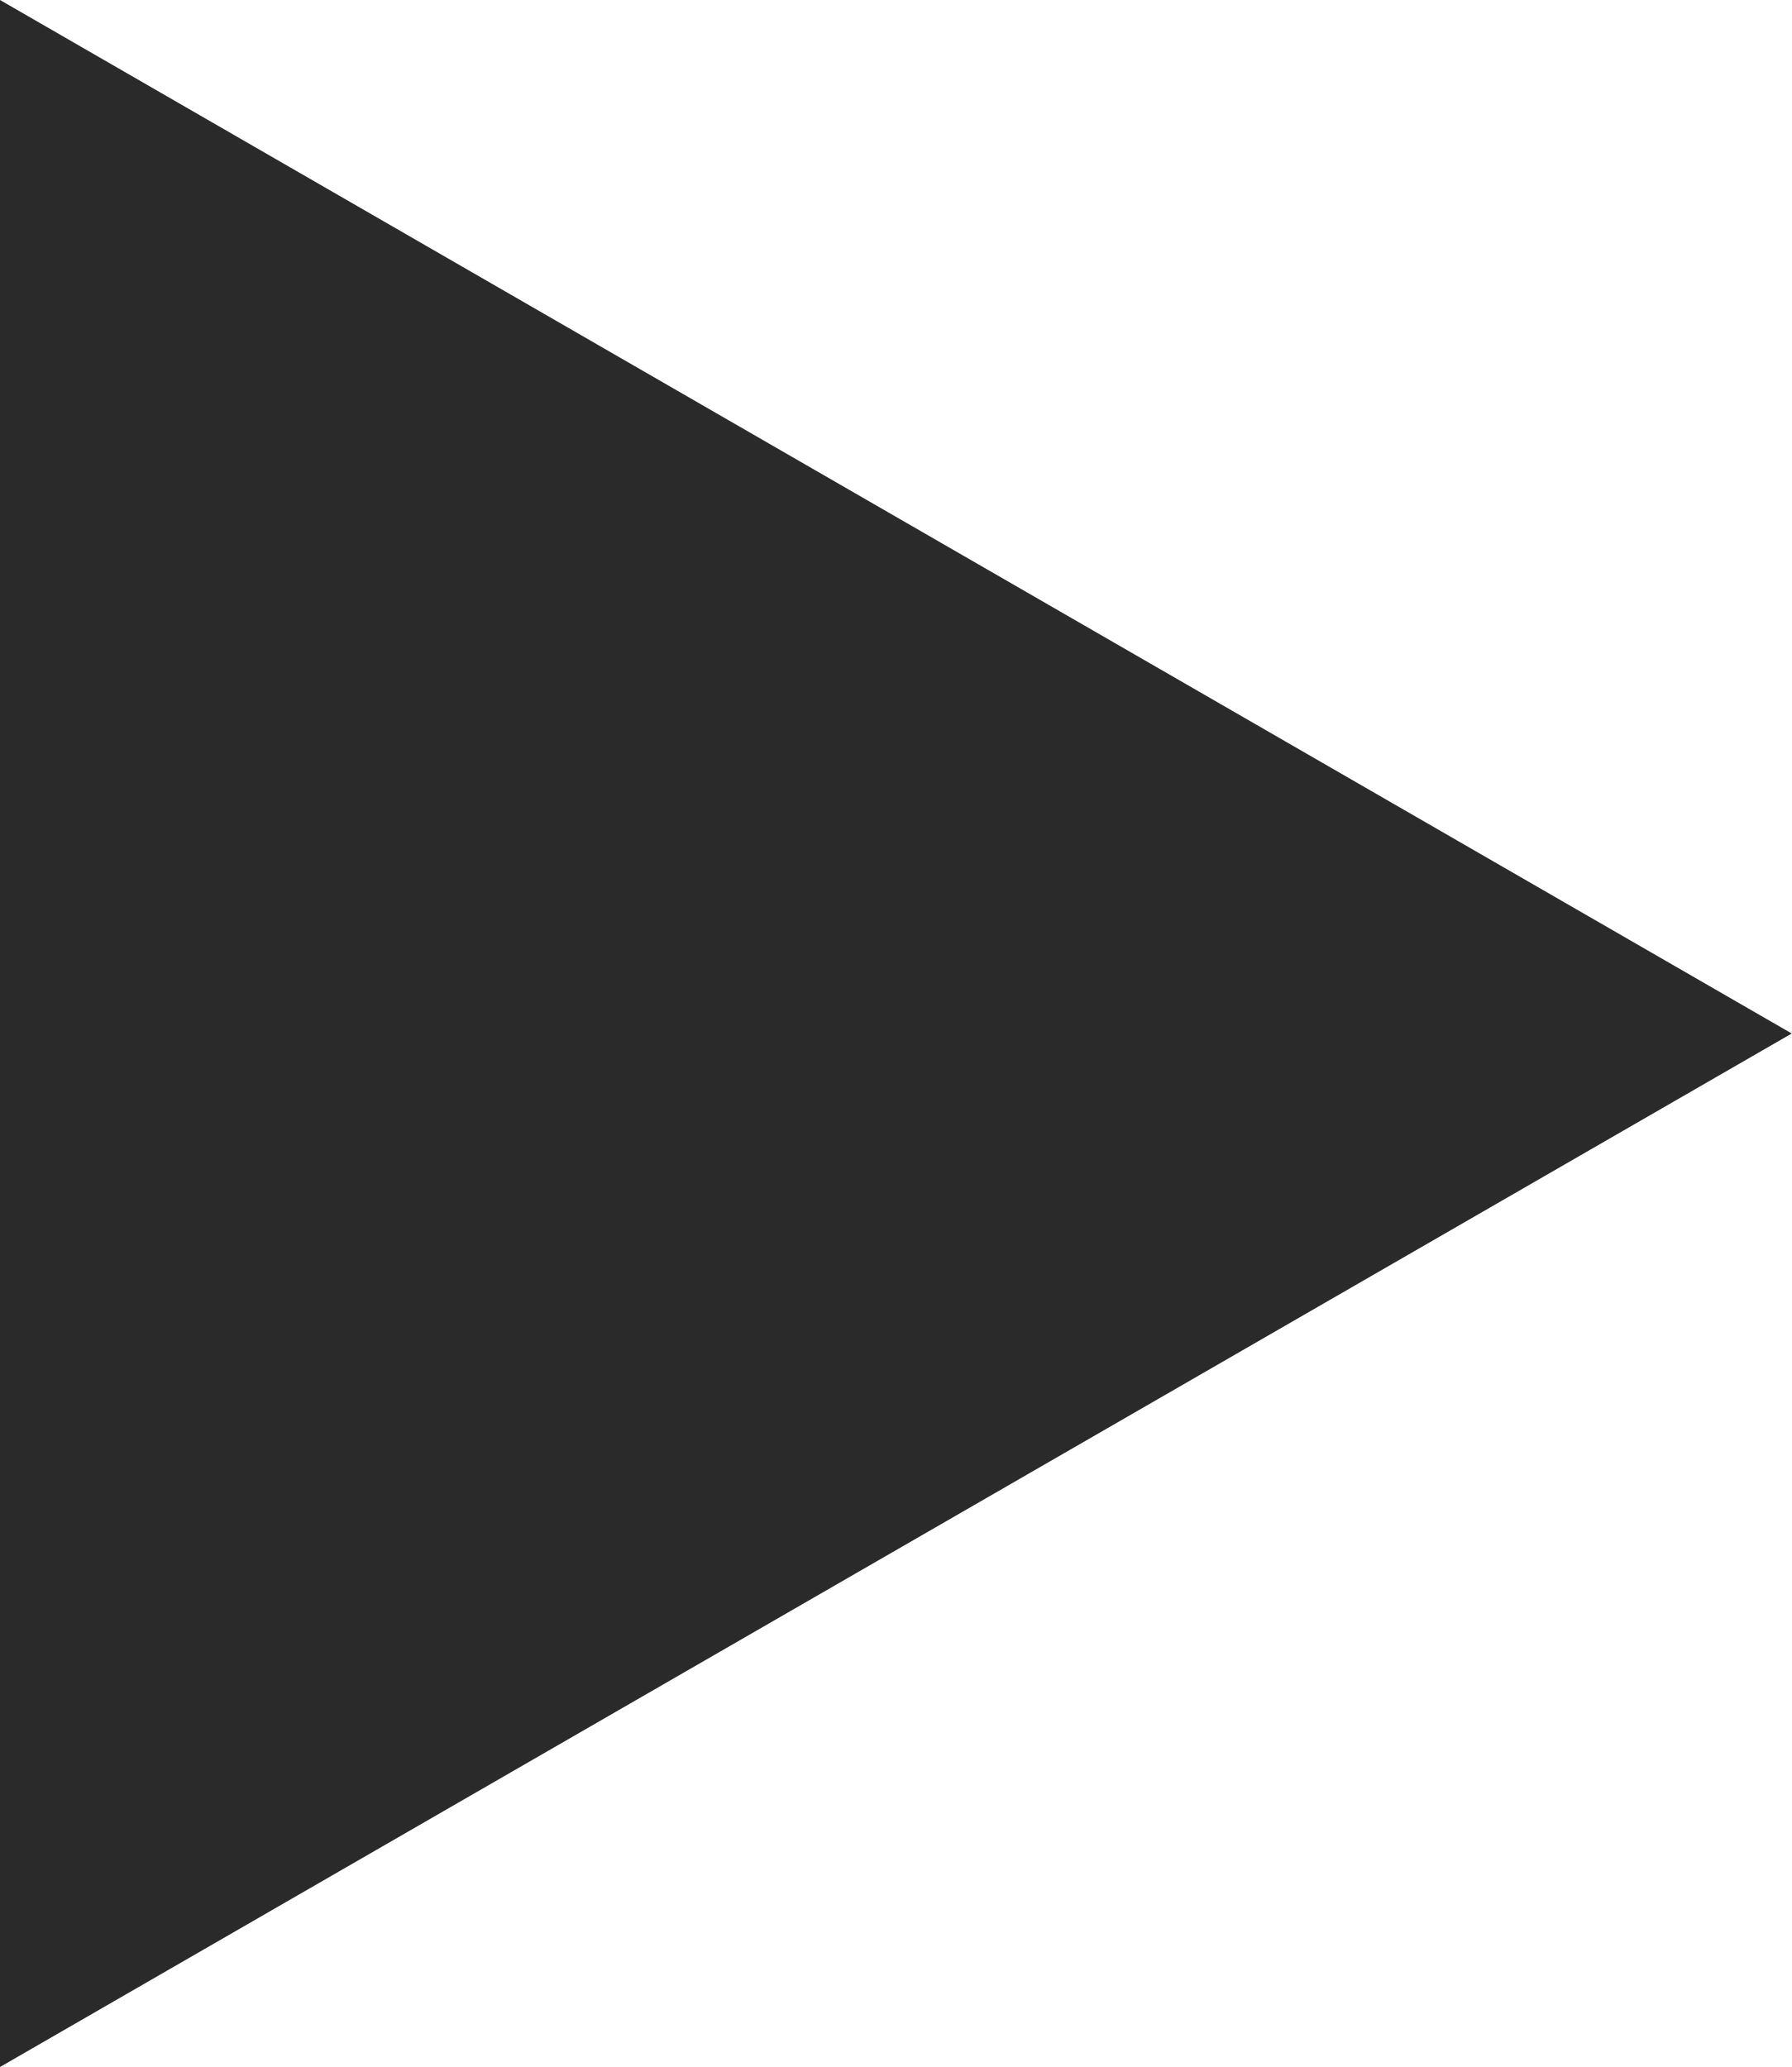
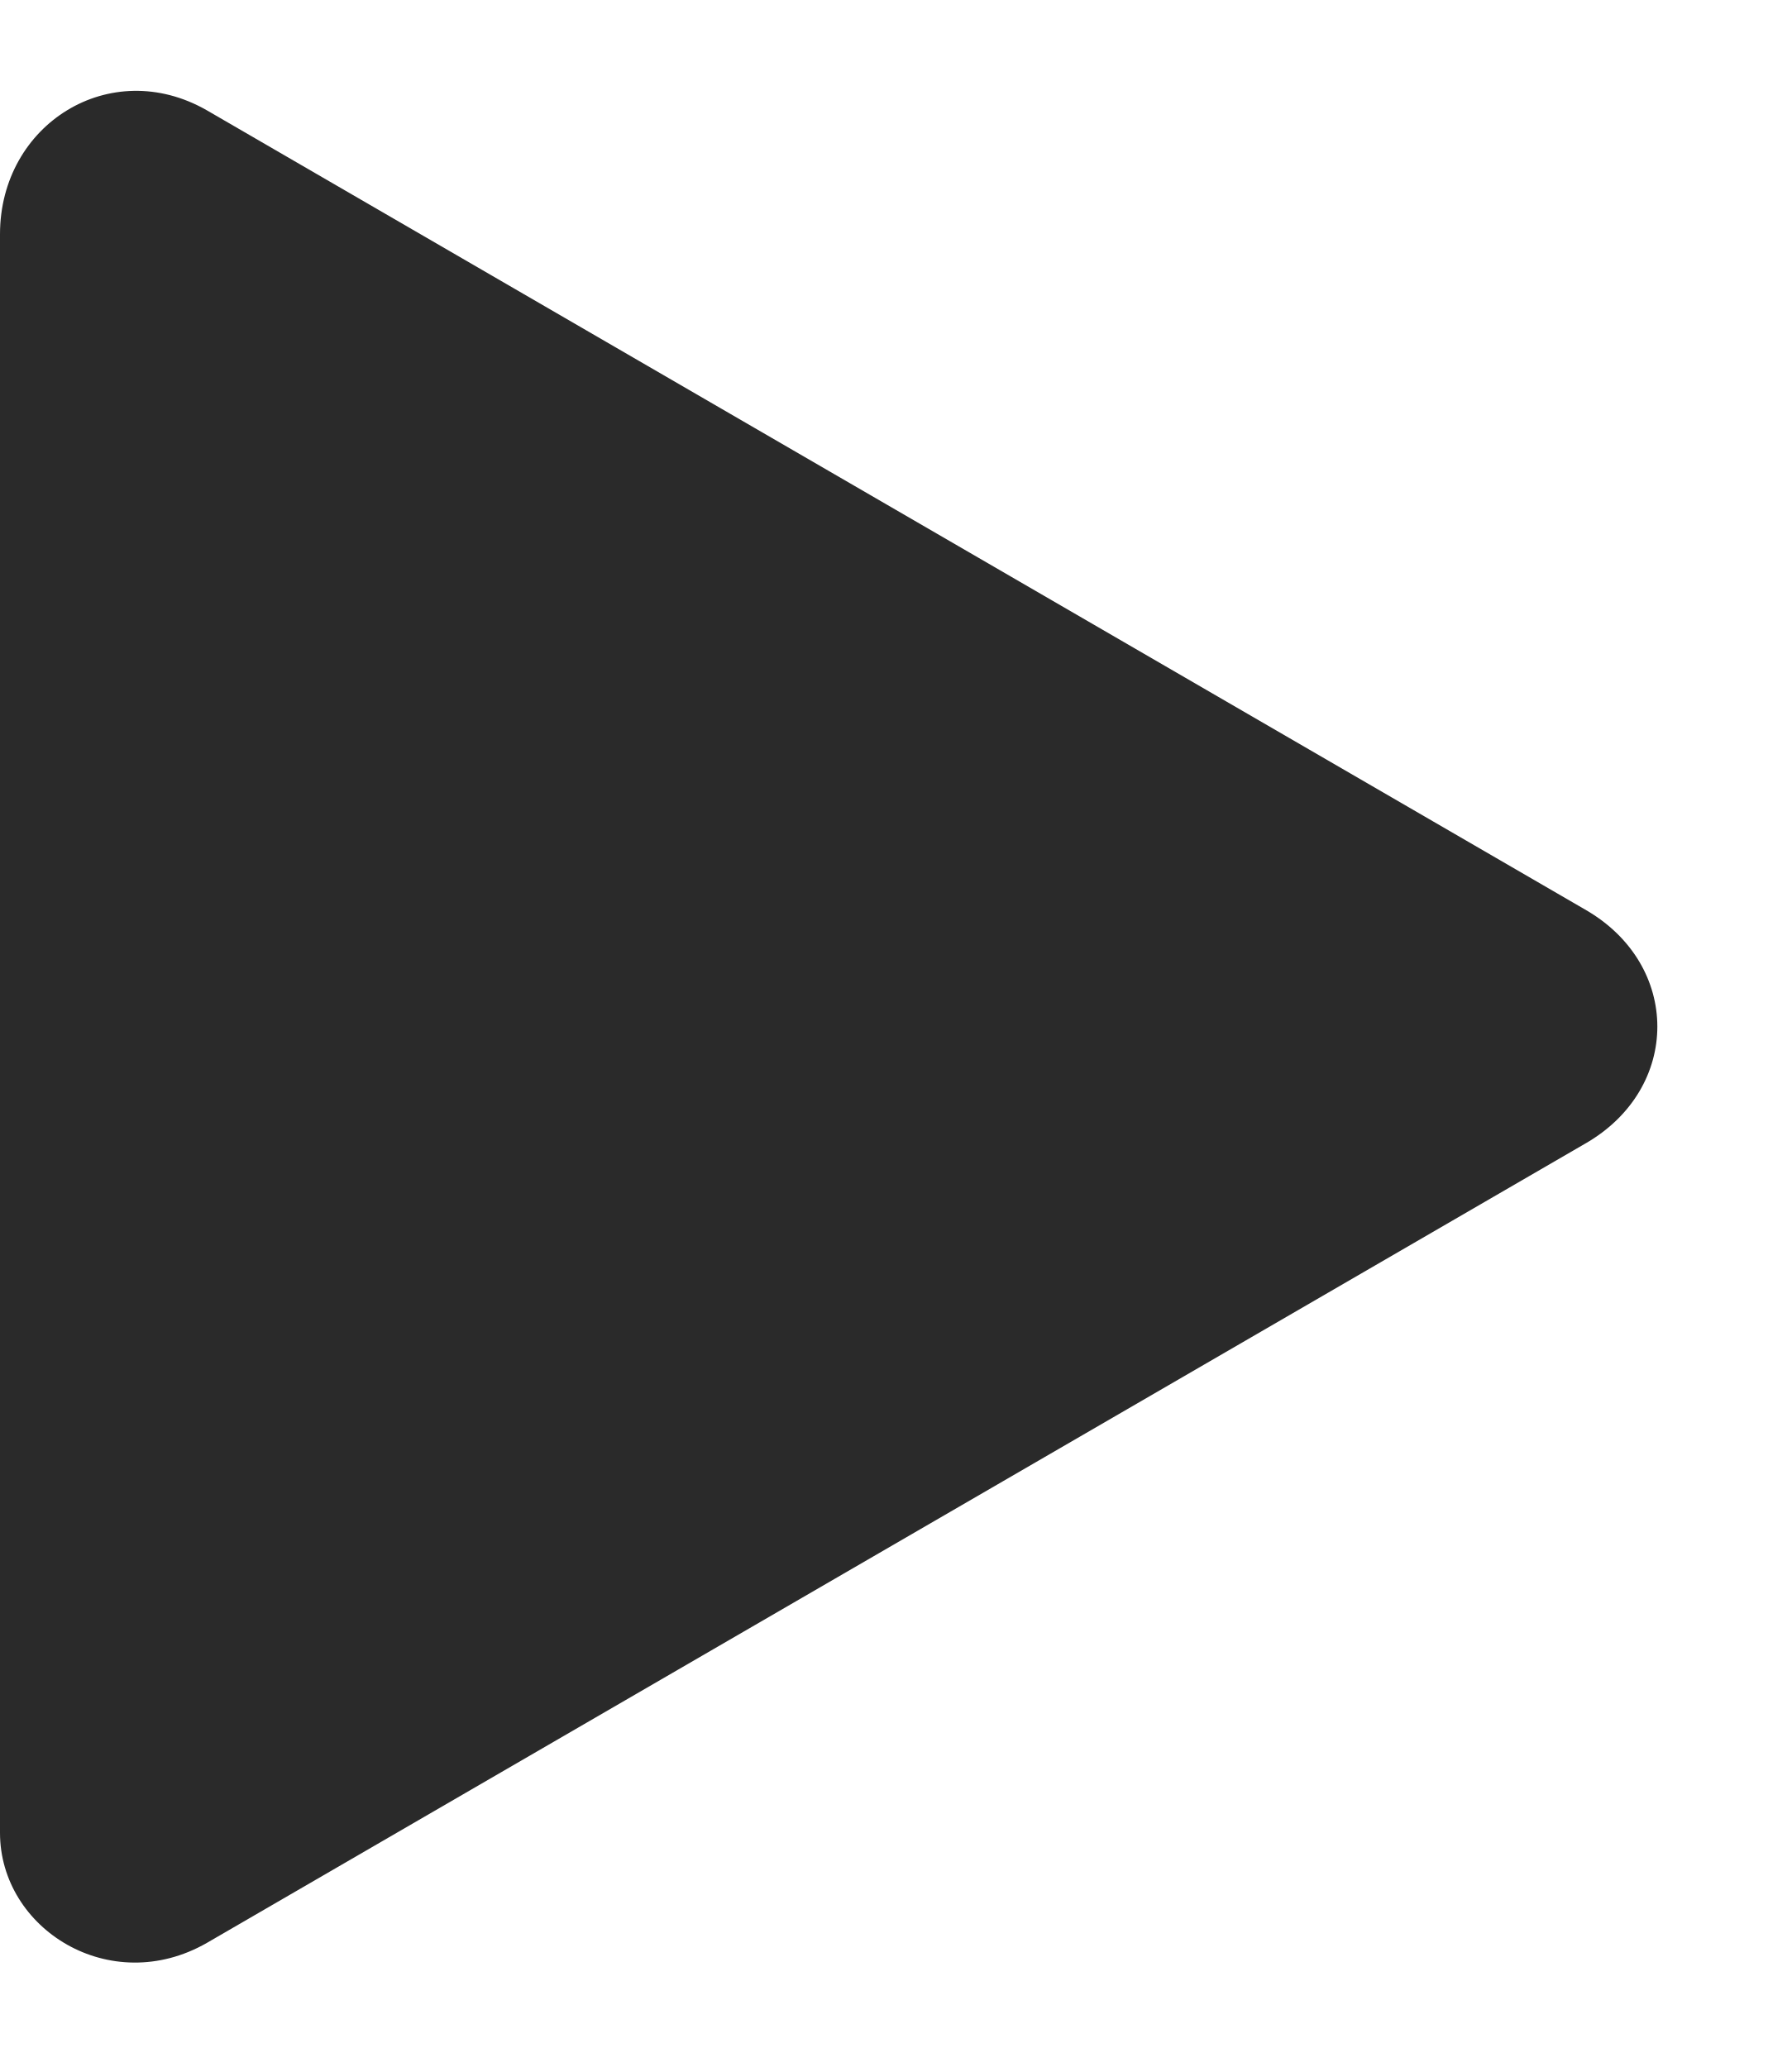
- <svg xmlns="http://www.w3.org/2000/svg" width="13px" height="15px" viewBox="0 0 13 15" version="1.1">
-   <defs />
-   <g id="Page-1" stroke="none" stroke-width="1" fill="none" fill-rule="evenodd">
-     <g id="Homepage-Copy-3" transform="translate(-783, -486)" fill="#2A2A2A">
+ <svg xmlns="http://www.w3.org/2000/svg" version="1.1" id="Layer_1" x="0px" y="0px" viewBox="0 0 13 15" style="enable-background:new 0 0 13 15;" xml:space="preserve">
+   <style type="text/css">
+ 	.st0{fill:#2A2A2A;}
+ </style>
+   <g id="Page-1">
+     <g id="Homepage-Copy-3" transform="translate(-783, -486)">
      <g id="Button-One" transform="translate(646, 465)">
-         <polygon id="Triangle" points="137 36 137 21 150 28.5" />
+         <path id="Triangle" class="st0" d="M137,34.3V22.7c0-0.8,0.8-1.3,1.5-0.9l10,5.8c0.7,0.4,0.7,1.3,0,1.7l-10,5.8     C137.8,35.5,137,35,137,34.3z" />
      </g>
    </g>
  </g>
</svg>
